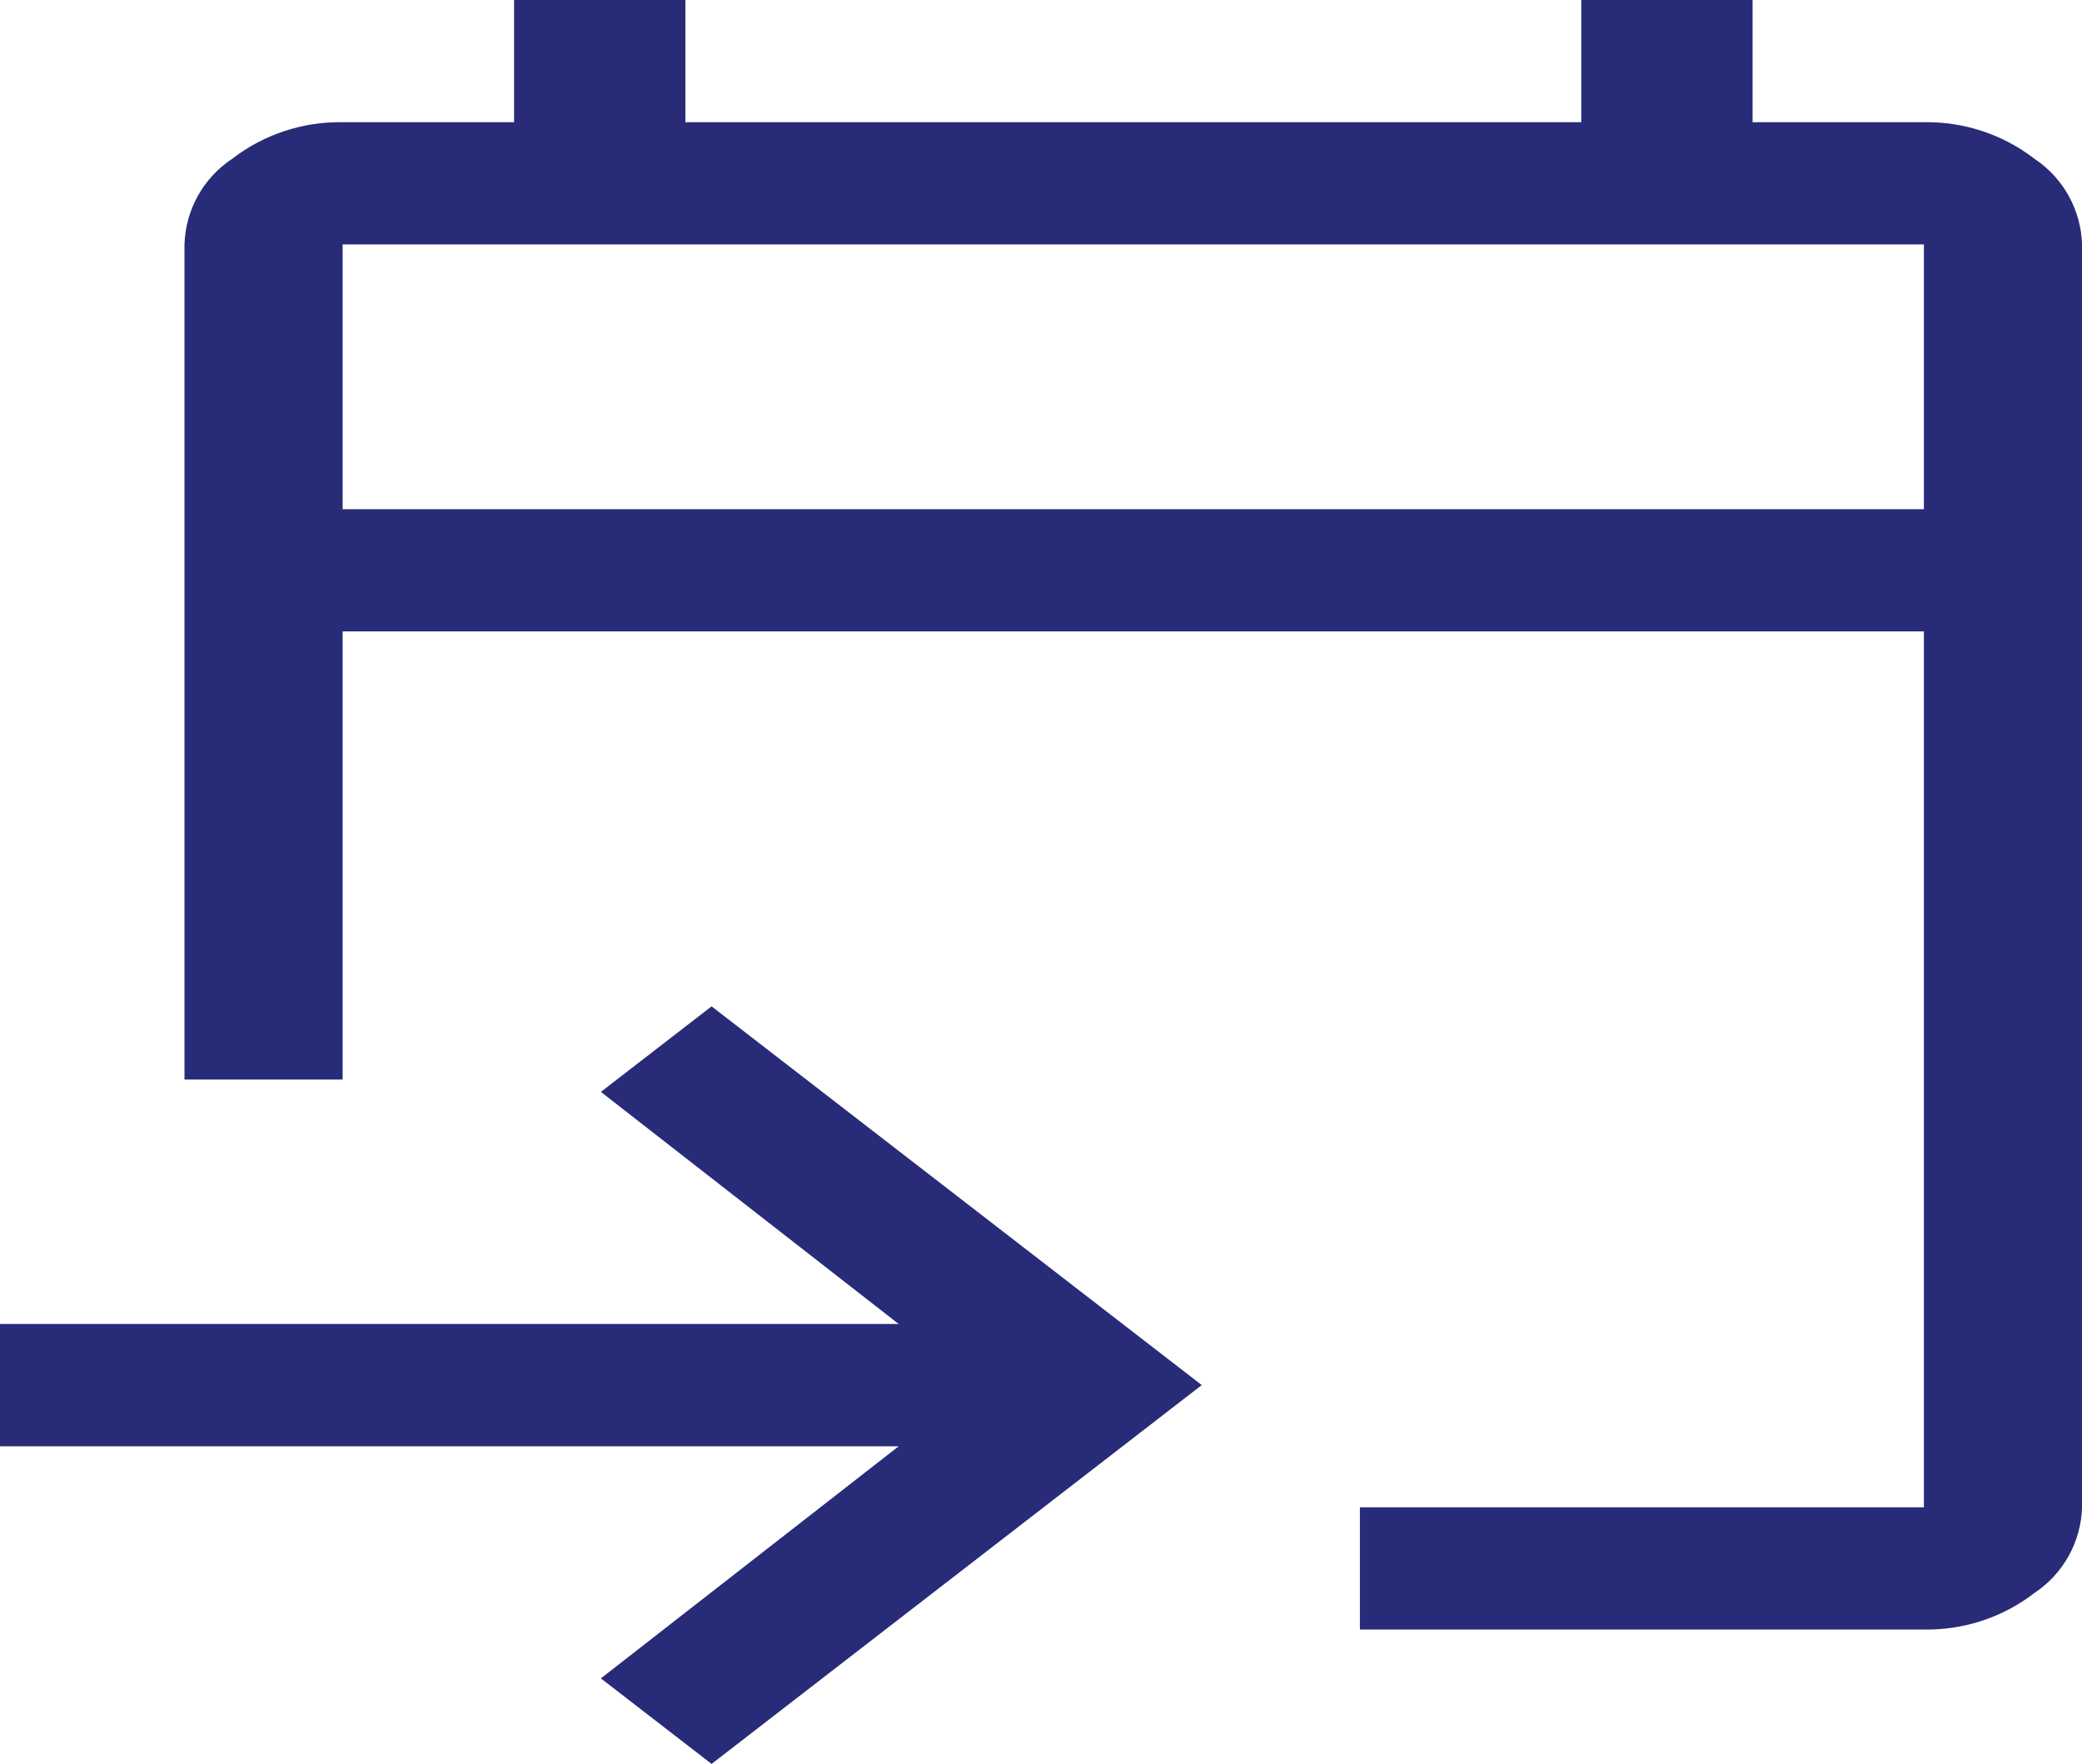
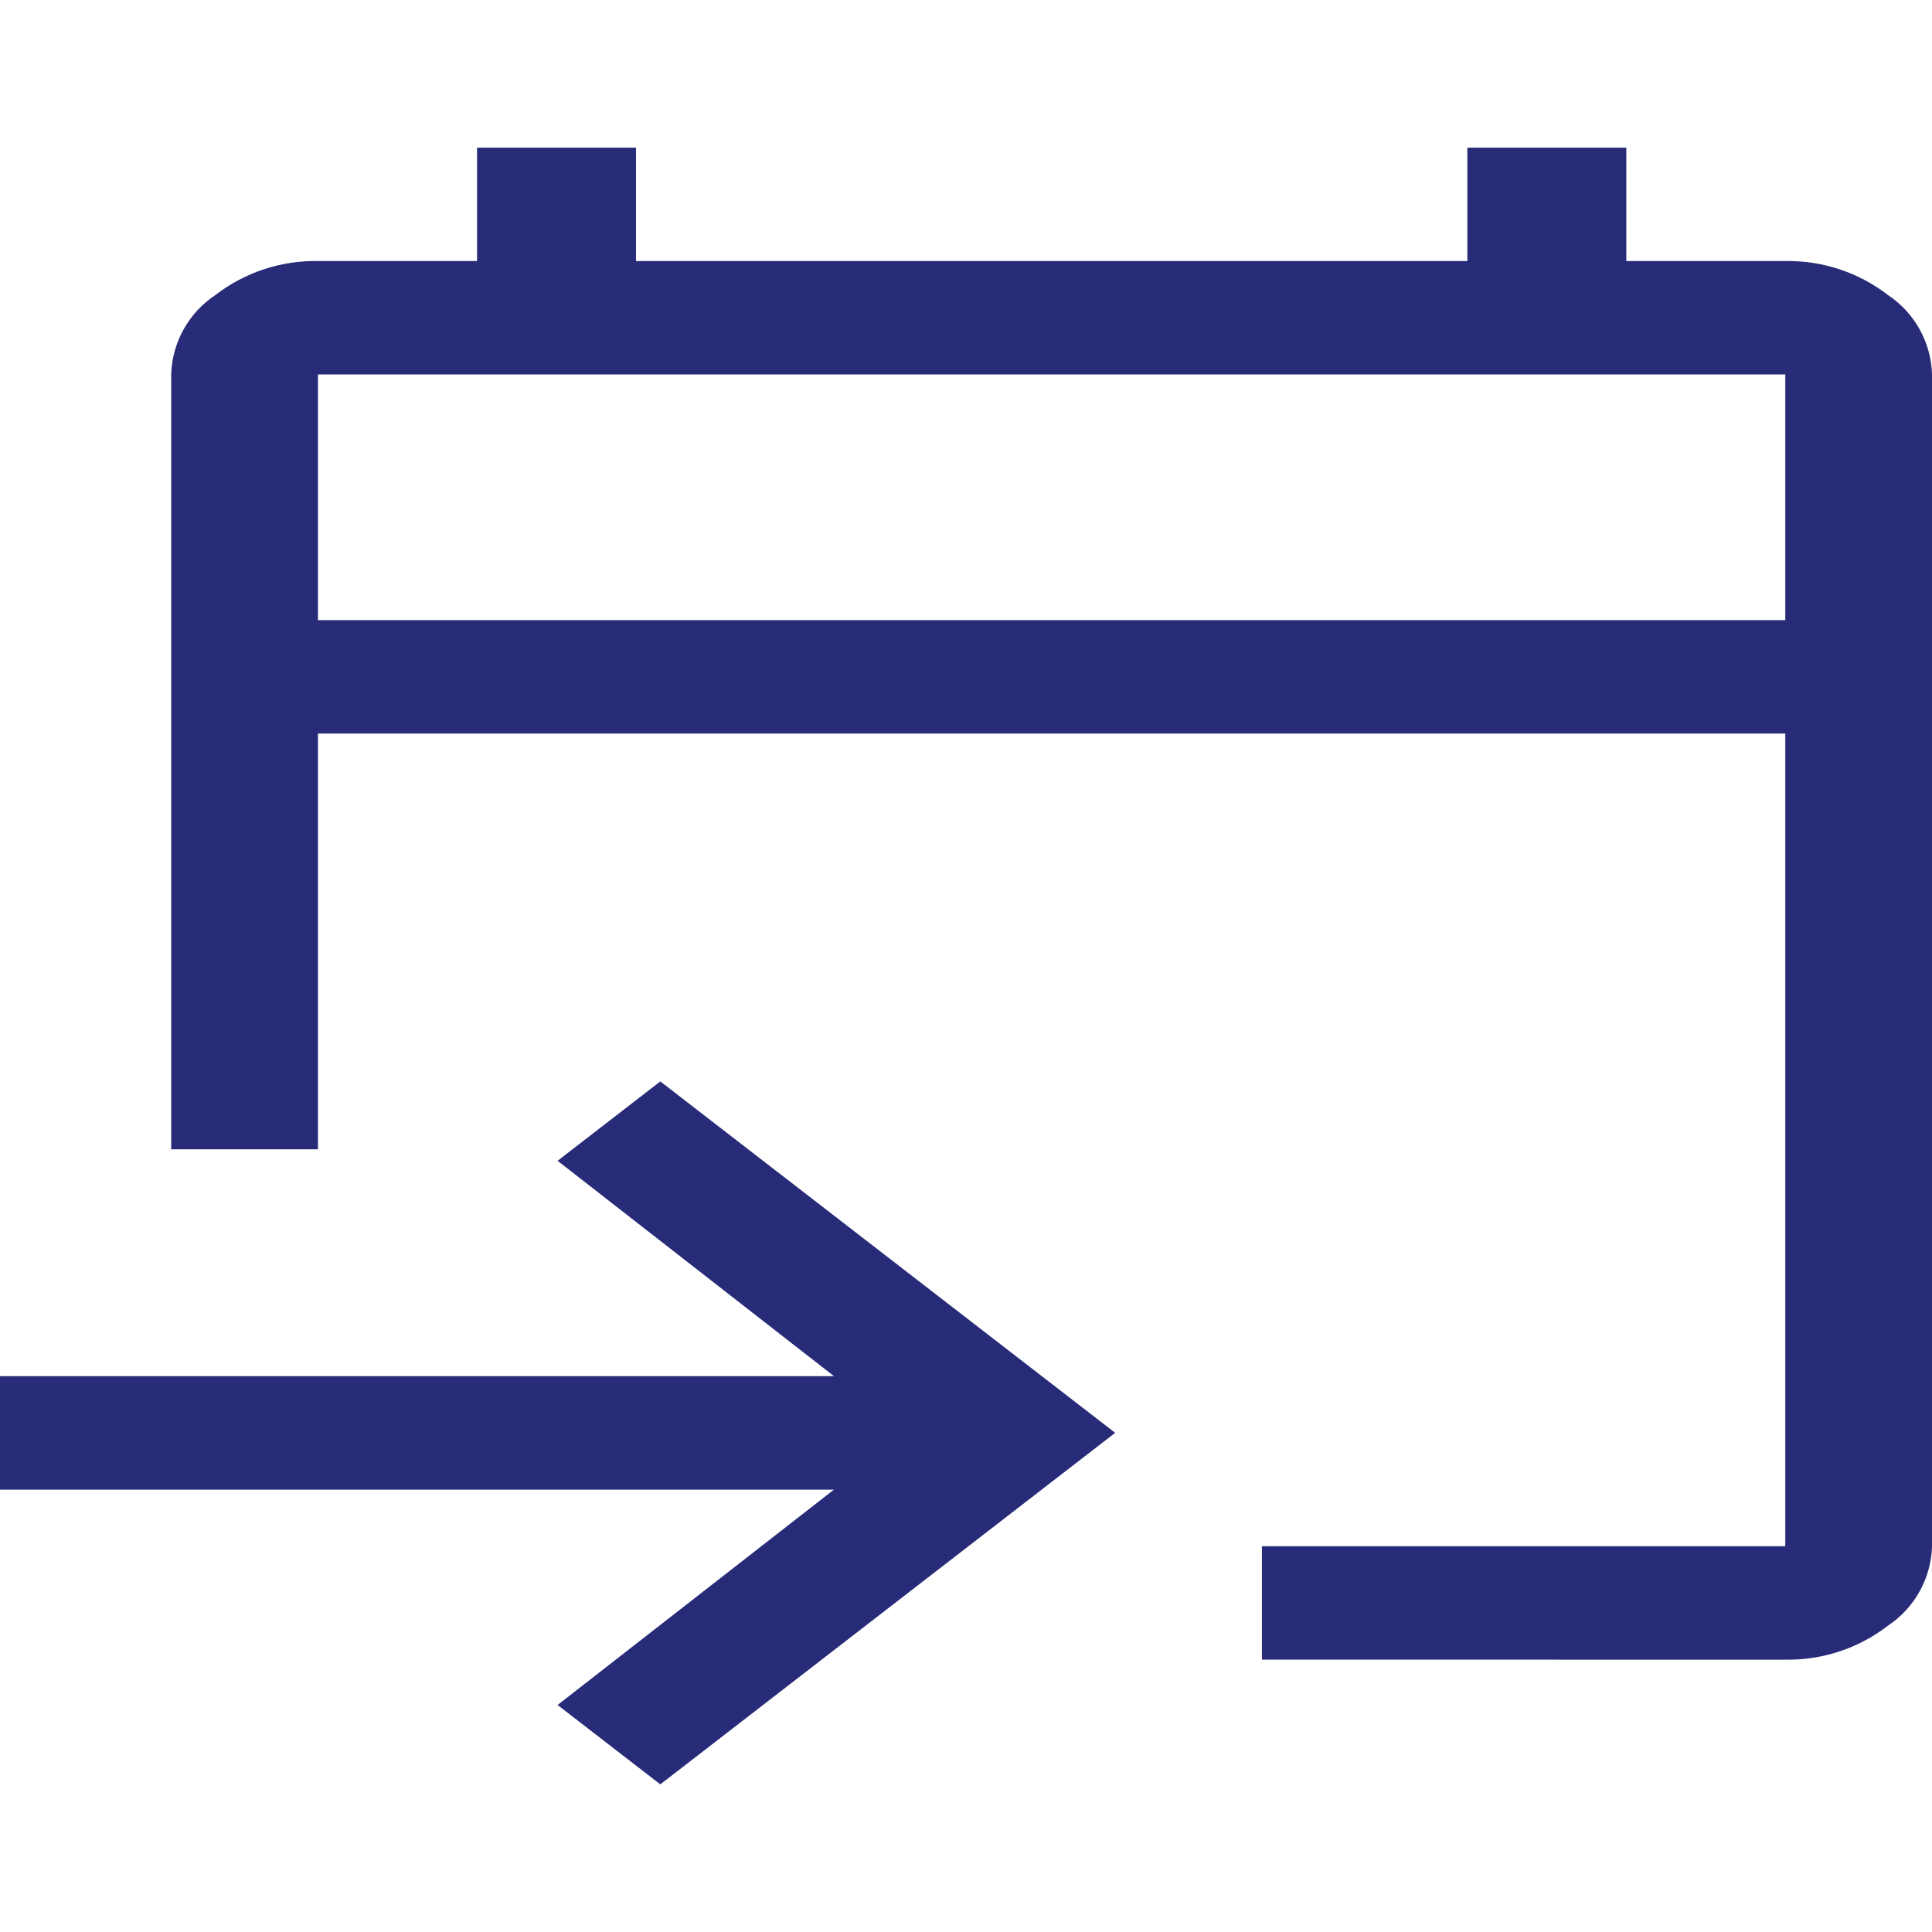
- <svg xmlns="http://www.w3.org/2000/svg" width="69.08" height="58.522" viewBox="0 0 69.08 58.522">
+ <svg xmlns="http://www.w3.org/2000/svg" width="40" height="40" viewBox="0 0 69.08 58.522">
  <path id="event_upcoming_FILL0_wght400_GRAD0_opsz48" d="M47.621,58.062V54.008H66.334V24.949H13.868V39.816H8.621V12.109A3.533,3.533,0,0,1,10.2,9.271a5.835,5.835,0,0,1,3.673-1.216h5.684V4h5.684V8.055H54.966V4H60.65V8.055h5.684a5.835,5.835,0,0,1,3.673,1.216,3.533,3.533,0,0,1,1.574,2.838v41.9a3.533,3.533,0,0,1-1.574,2.838,5.835,5.835,0,0,1-3.673,1.216ZM26.11,62.522l-3.673-2.838,9.881-7.7H2.5V47.926H32.318l-9.881-7.7,3.673-2.838L42.374,49.953ZM13.868,20.894H66.334V12.109H13.868Zm0,0V12.109h0Z" transform="translate(-2.5 -4)" fill="#282b77" />
</svg>
